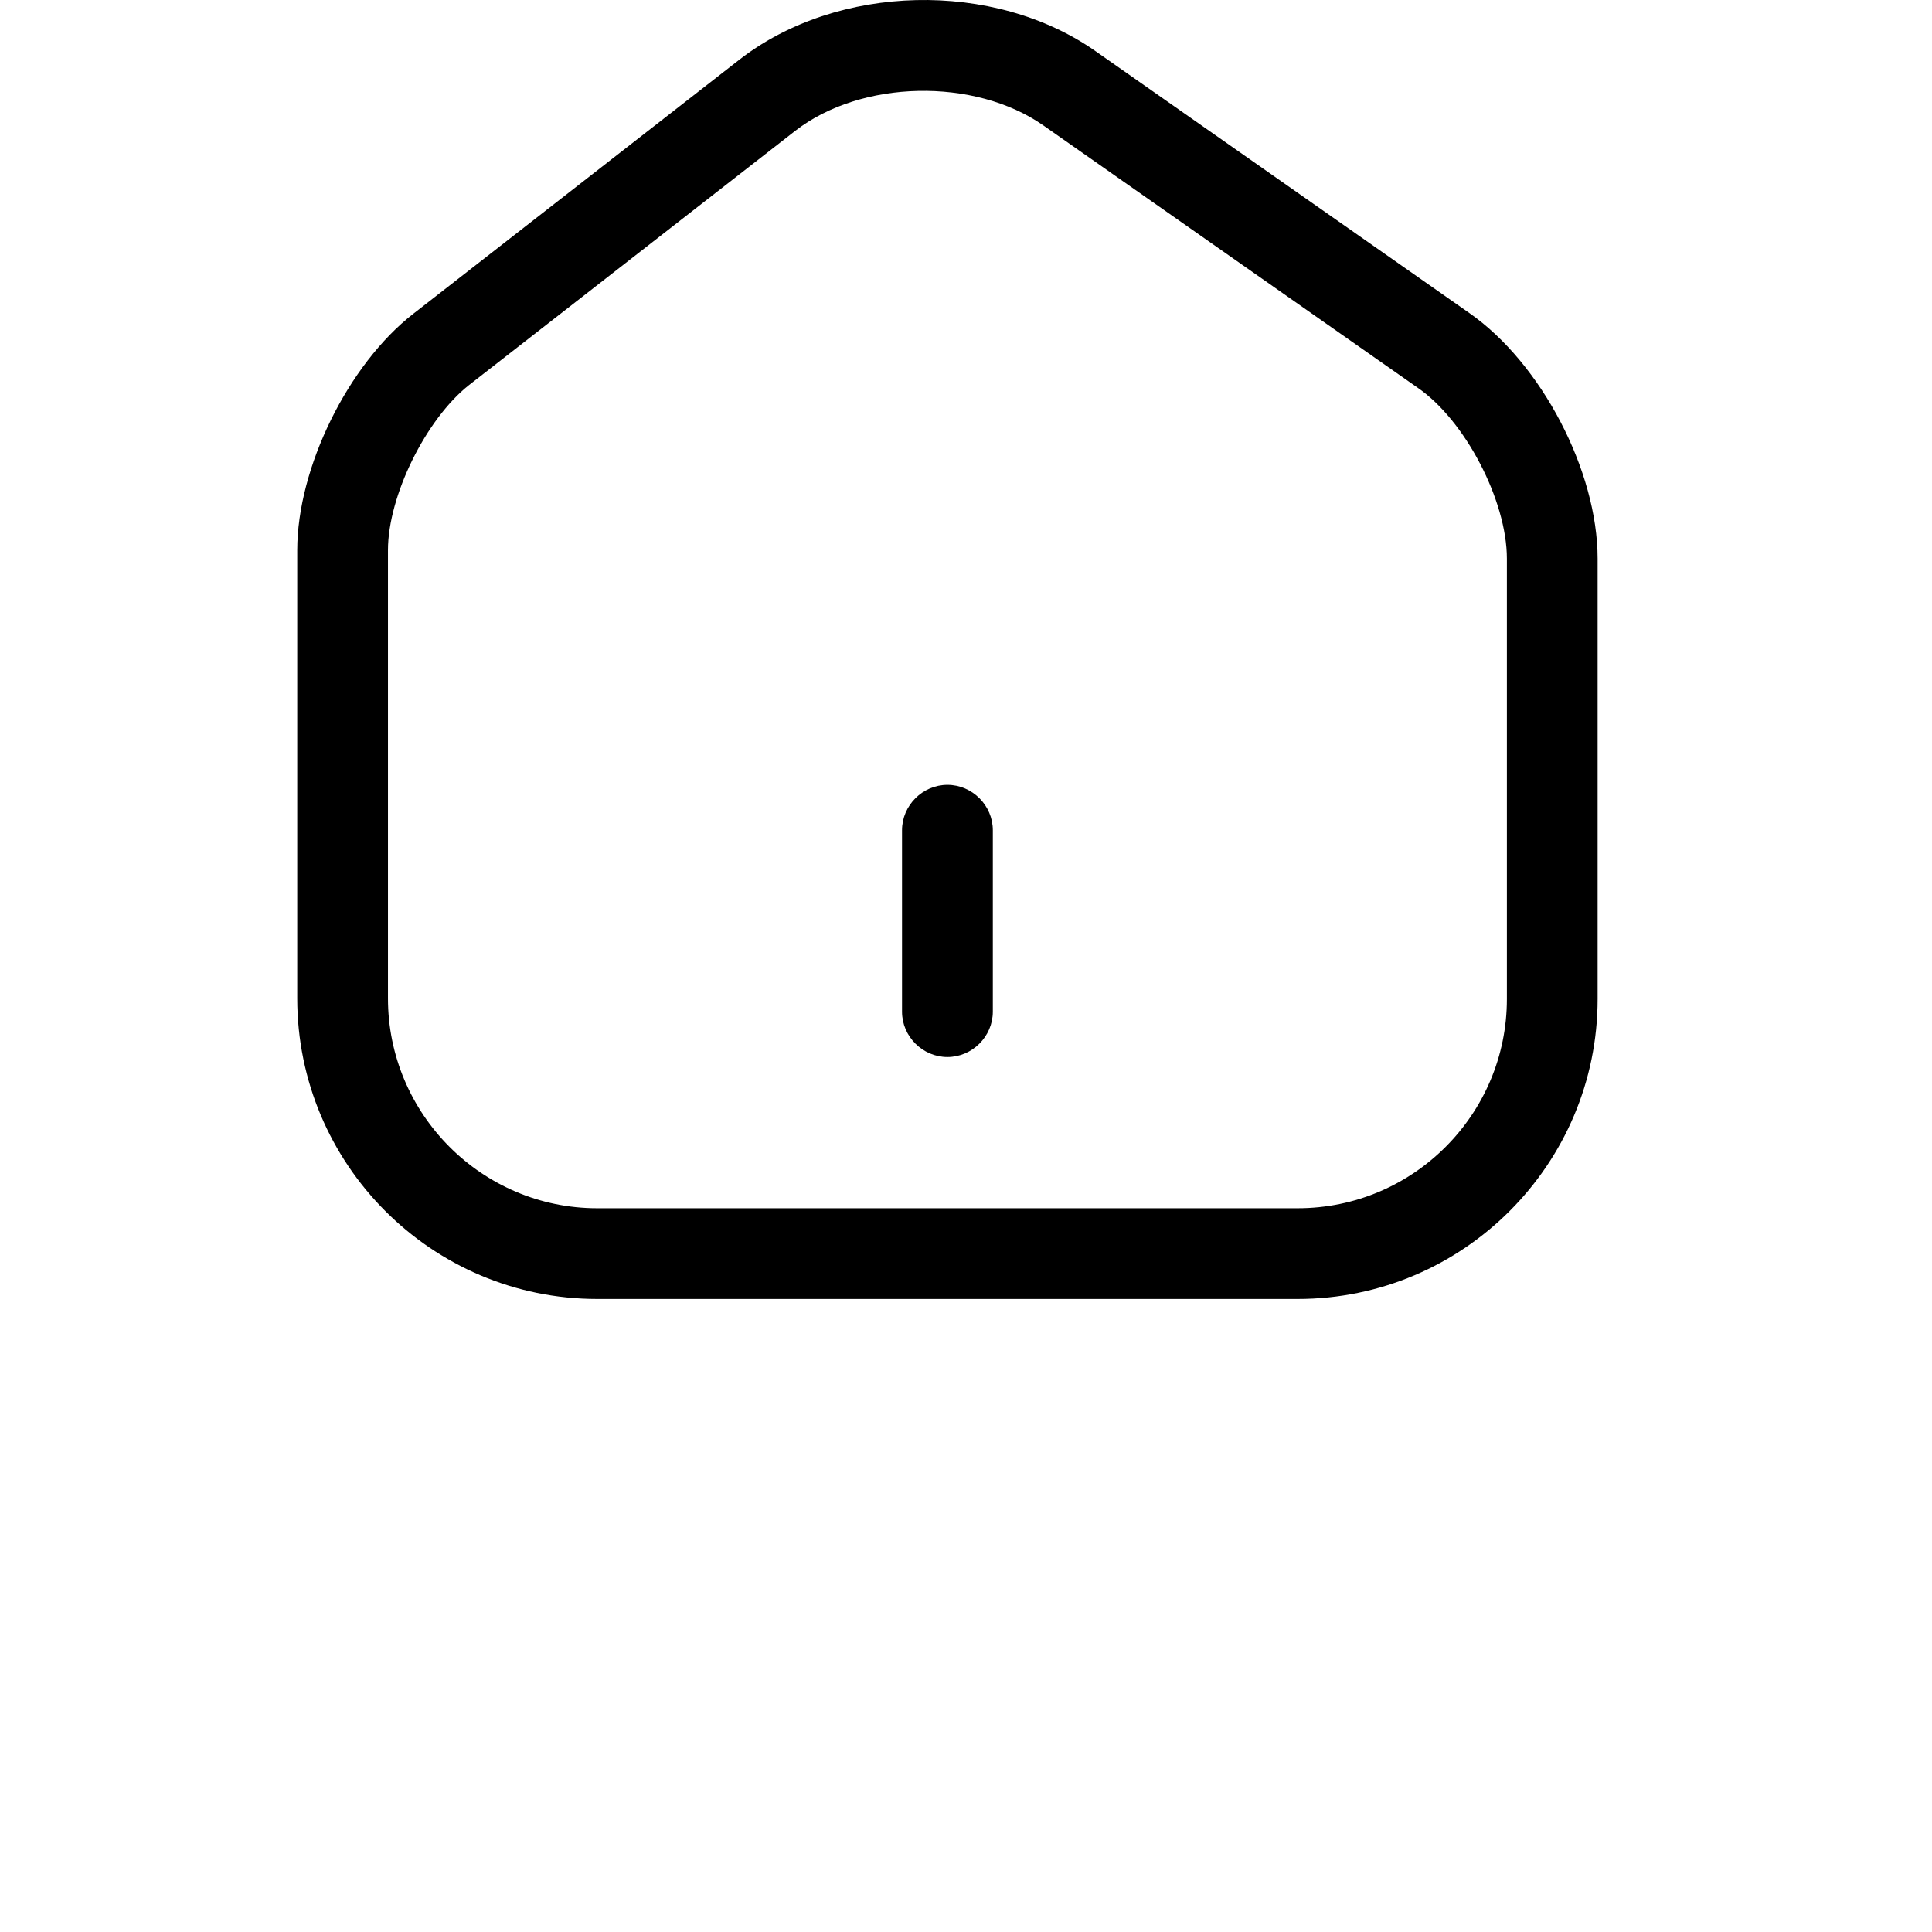
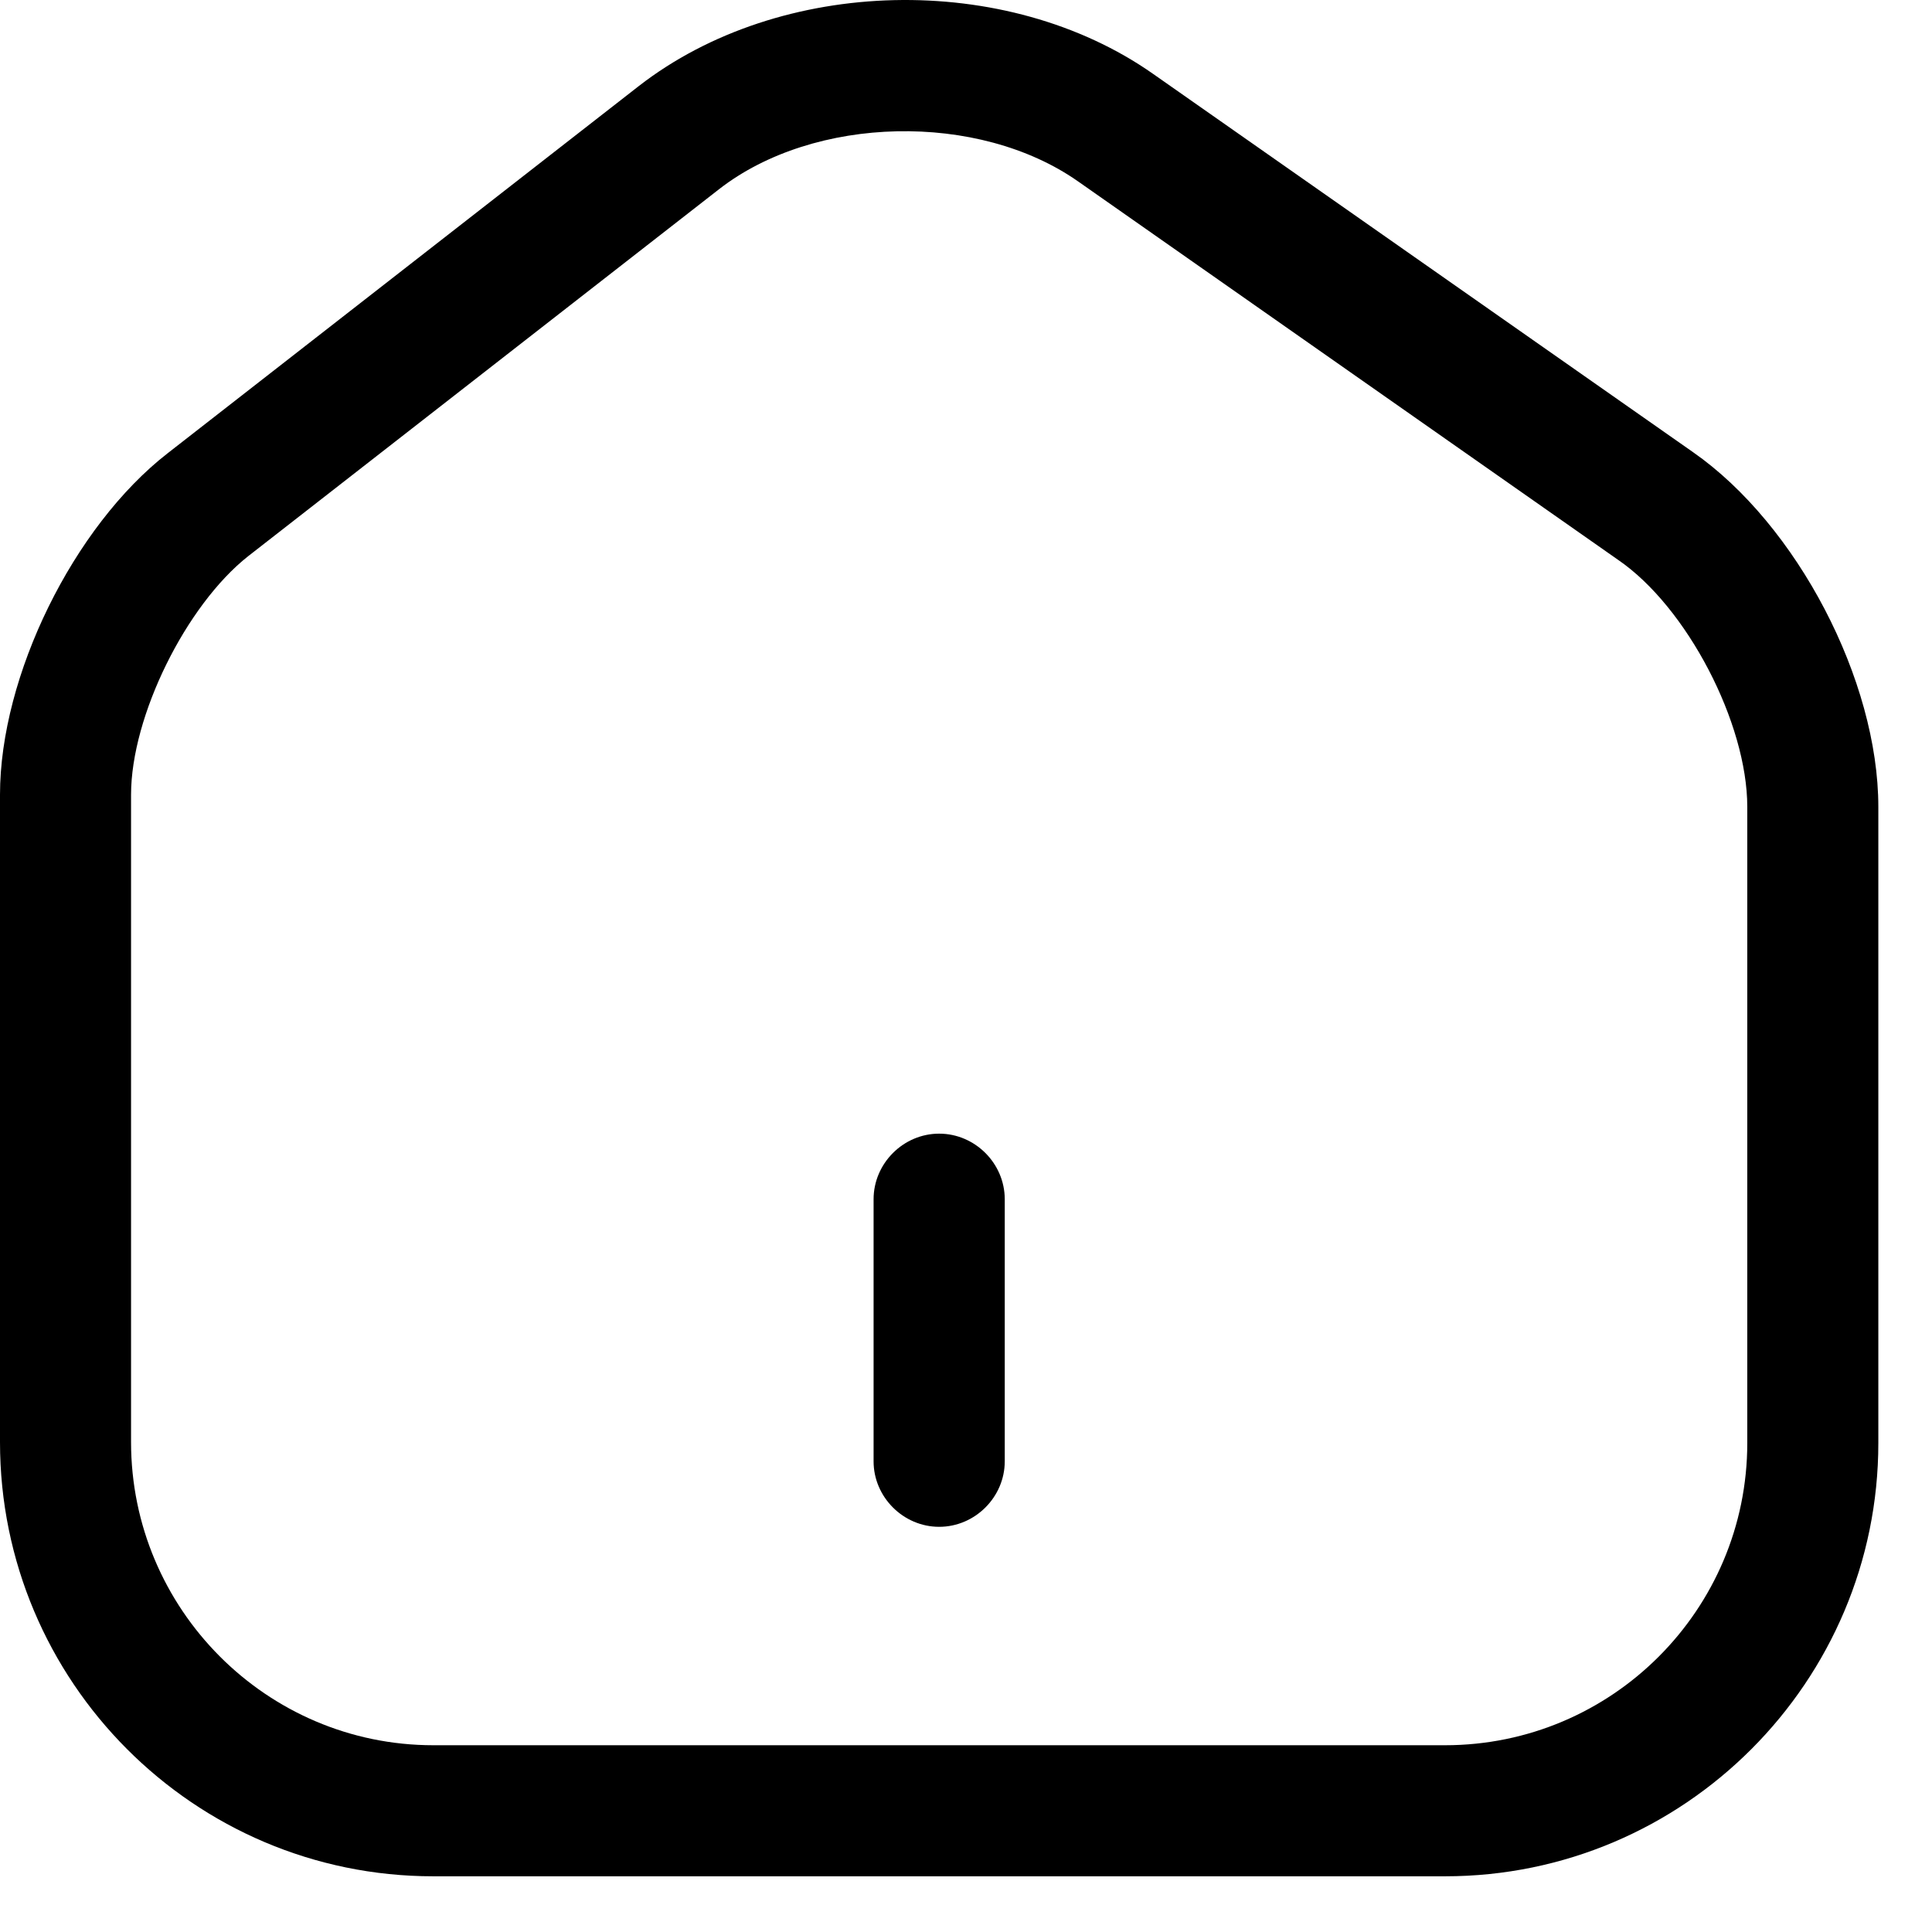
- <svg xmlns="http://www.w3.org/2000/svg" width="26" height="26" viewBox="0 0 26 26" fill="none">
-   <g filter="url(#filter0_d_214_443)">
-     <path d="M17.463 17.481H8.037C5.807 17.481 4 15.666 4 13.436V7.404C4 6.297 4.684 4.905 5.563 4.222L9.95 0.803C11.269 -0.223 13.377 -0.271 14.744 0.689L19.774 4.213C20.743 4.889 21.5 6.338 21.5 7.518V13.444C21.5 15.666 19.693 17.481 17.463 17.481ZM10.699 1.763L6.312 5.182C5.734 5.638 5.221 6.672 5.221 7.404V13.436C5.221 14.99 6.483 16.26 8.037 16.26H17.463C19.017 16.26 20.279 14.998 20.279 13.444V7.518C20.279 6.737 19.717 5.654 19.074 5.215L14.044 1.69C13.116 1.039 11.586 1.072 10.699 1.763Z" fill="#000" />
-     <path d="M12.75 14.225C12.416 14.225 12.139 13.948 12.139 13.615V11.173C12.139 10.839 12.416 10.562 12.75 10.562C13.084 10.562 13.361 10.839 13.361 11.173V13.615C13.361 13.948 13.084 14.225 12.75 14.225Z" fill="#000" />
-   </g>
-   <defs>
-     <filter id="filter0_d_214_443" x="0" y="0" width="25.5" height="25.481" filterUnits="userSpaceOnUse" color-interpolation-filters="sRGB">
-       <feFlood flood-opacity="0" result="BackgroundImageFix" />
-       <feColorMatrix in="SourceAlpha" type="matrix" values="0 0 0 0 0 0 0 0 0 0 0 0 0 0 0 0 0 0 127 0" result="hardAlpha" />
-       <feOffset dy="4" />
-       <feGaussianBlur stdDeviation="2" />
-       <feComposite in2="hardAlpha" operator="out" />
-       <feColorMatrix type="matrix" values="0 0 0 0 1 0 0 0 0 1 0 0 0 0 1 0 0 0 0.25 0" />
-       <feBlend mode="normal" in2="BackgroundImageFix" result="effect1_dropShadow_214_443" />
-       <feBlend mode="normal" in="SourceGraphic" in2="effect1_dropShadow_214_443" result="shape" />
-     </filter>
-   </defs>
+ <svg xmlns="http://www.w3.org/2000/svg" width="18" height="18" viewBox="0 0 18 18" fill="none">
+   <path d="M13.463 17.481H4.037C1.807 17.481 0 15.666 0 13.436V7.404C0 6.297 0.684 4.905 1.563 4.222L5.95 0.803C7.269 -0.223 9.377 -0.271 10.744 0.689L15.774 4.213C16.743 4.889 17.5 6.338 17.5 7.518V13.444C17.5 15.666 15.693 17.481 13.463 17.481ZM6.699 1.763L2.312 5.182C1.734 5.638 1.221 6.672 1.221 7.404V13.436C1.221 14.99 2.483 16.26 4.037 16.26H13.463C15.017 16.26 16.279 14.998 16.279 13.444V7.518C16.279 6.737 15.717 5.654 15.074 5.215L10.044 1.69C9.116 1.039 7.586 1.072 6.699 1.763Z" fill="#000" />
+   <path d="M8.75 14.225C8.416 14.225 8.139 13.948 8.139 13.615V11.173C8.139 10.839 8.416 10.562 8.75 10.562C9.084 10.562 9.361 10.839 9.361 11.173V13.615C9.361 13.948 9.084 14.225 8.75 14.225Z" fill="#000" />
</svg>
